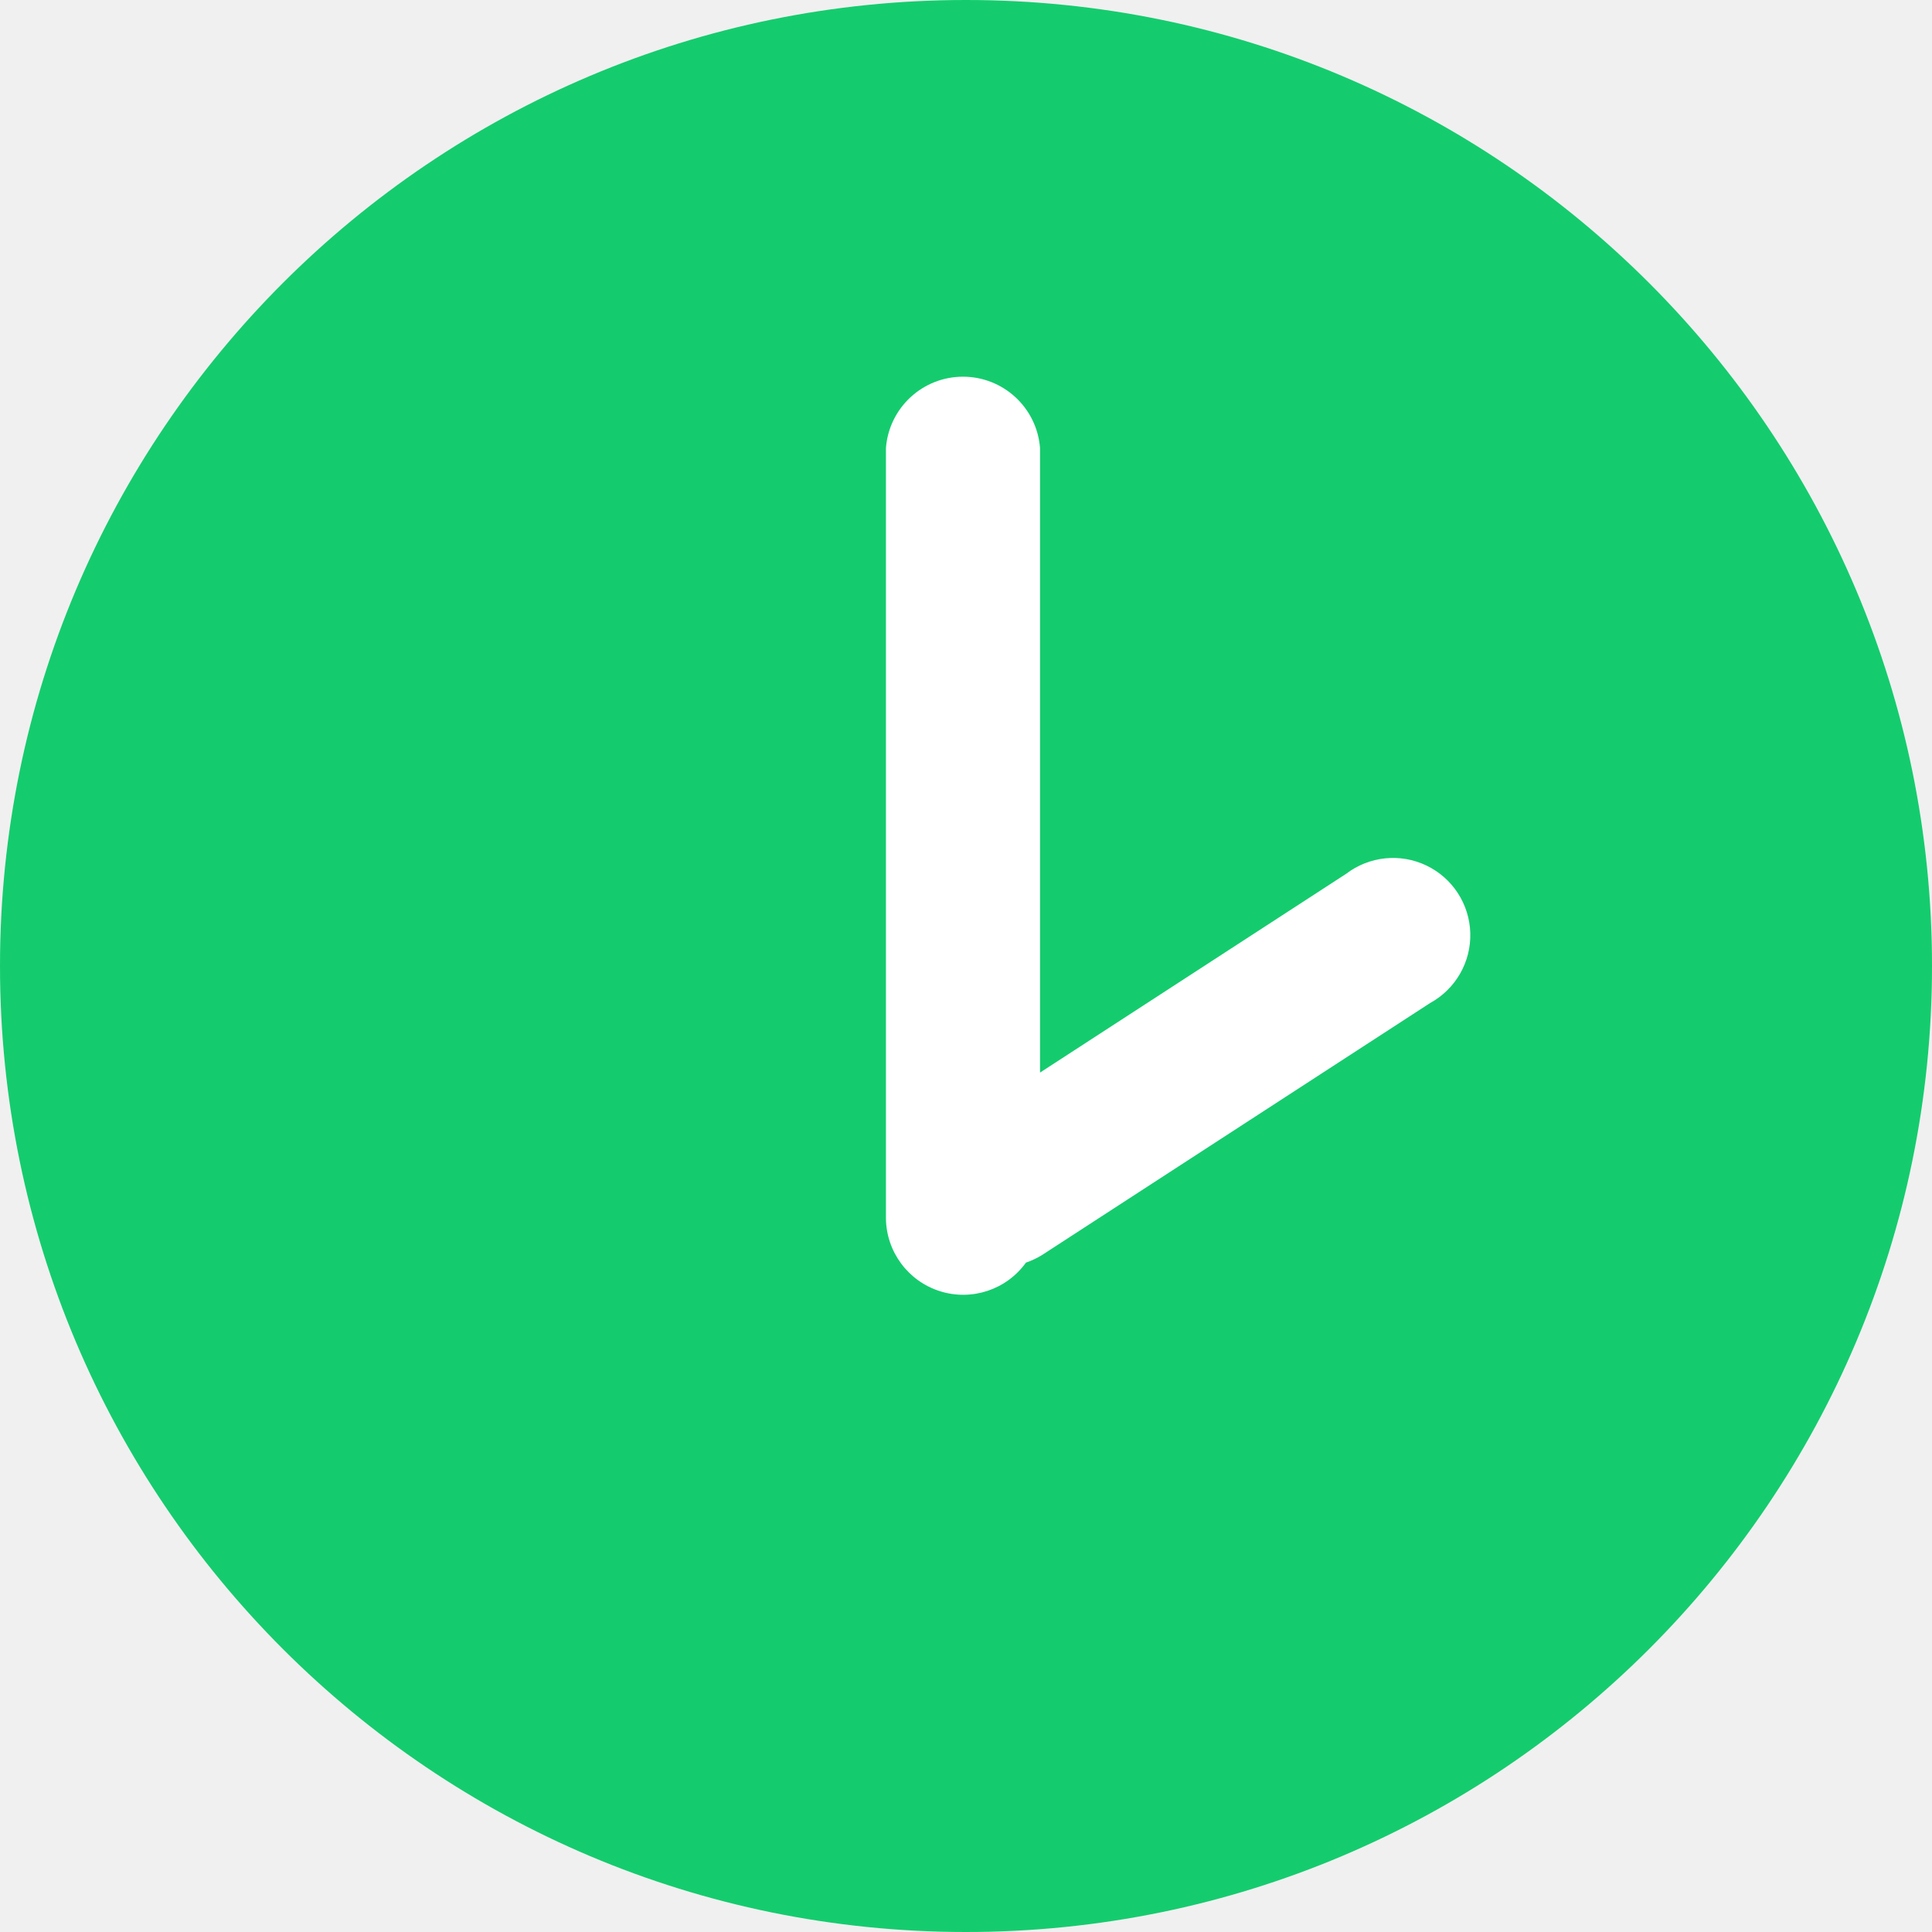
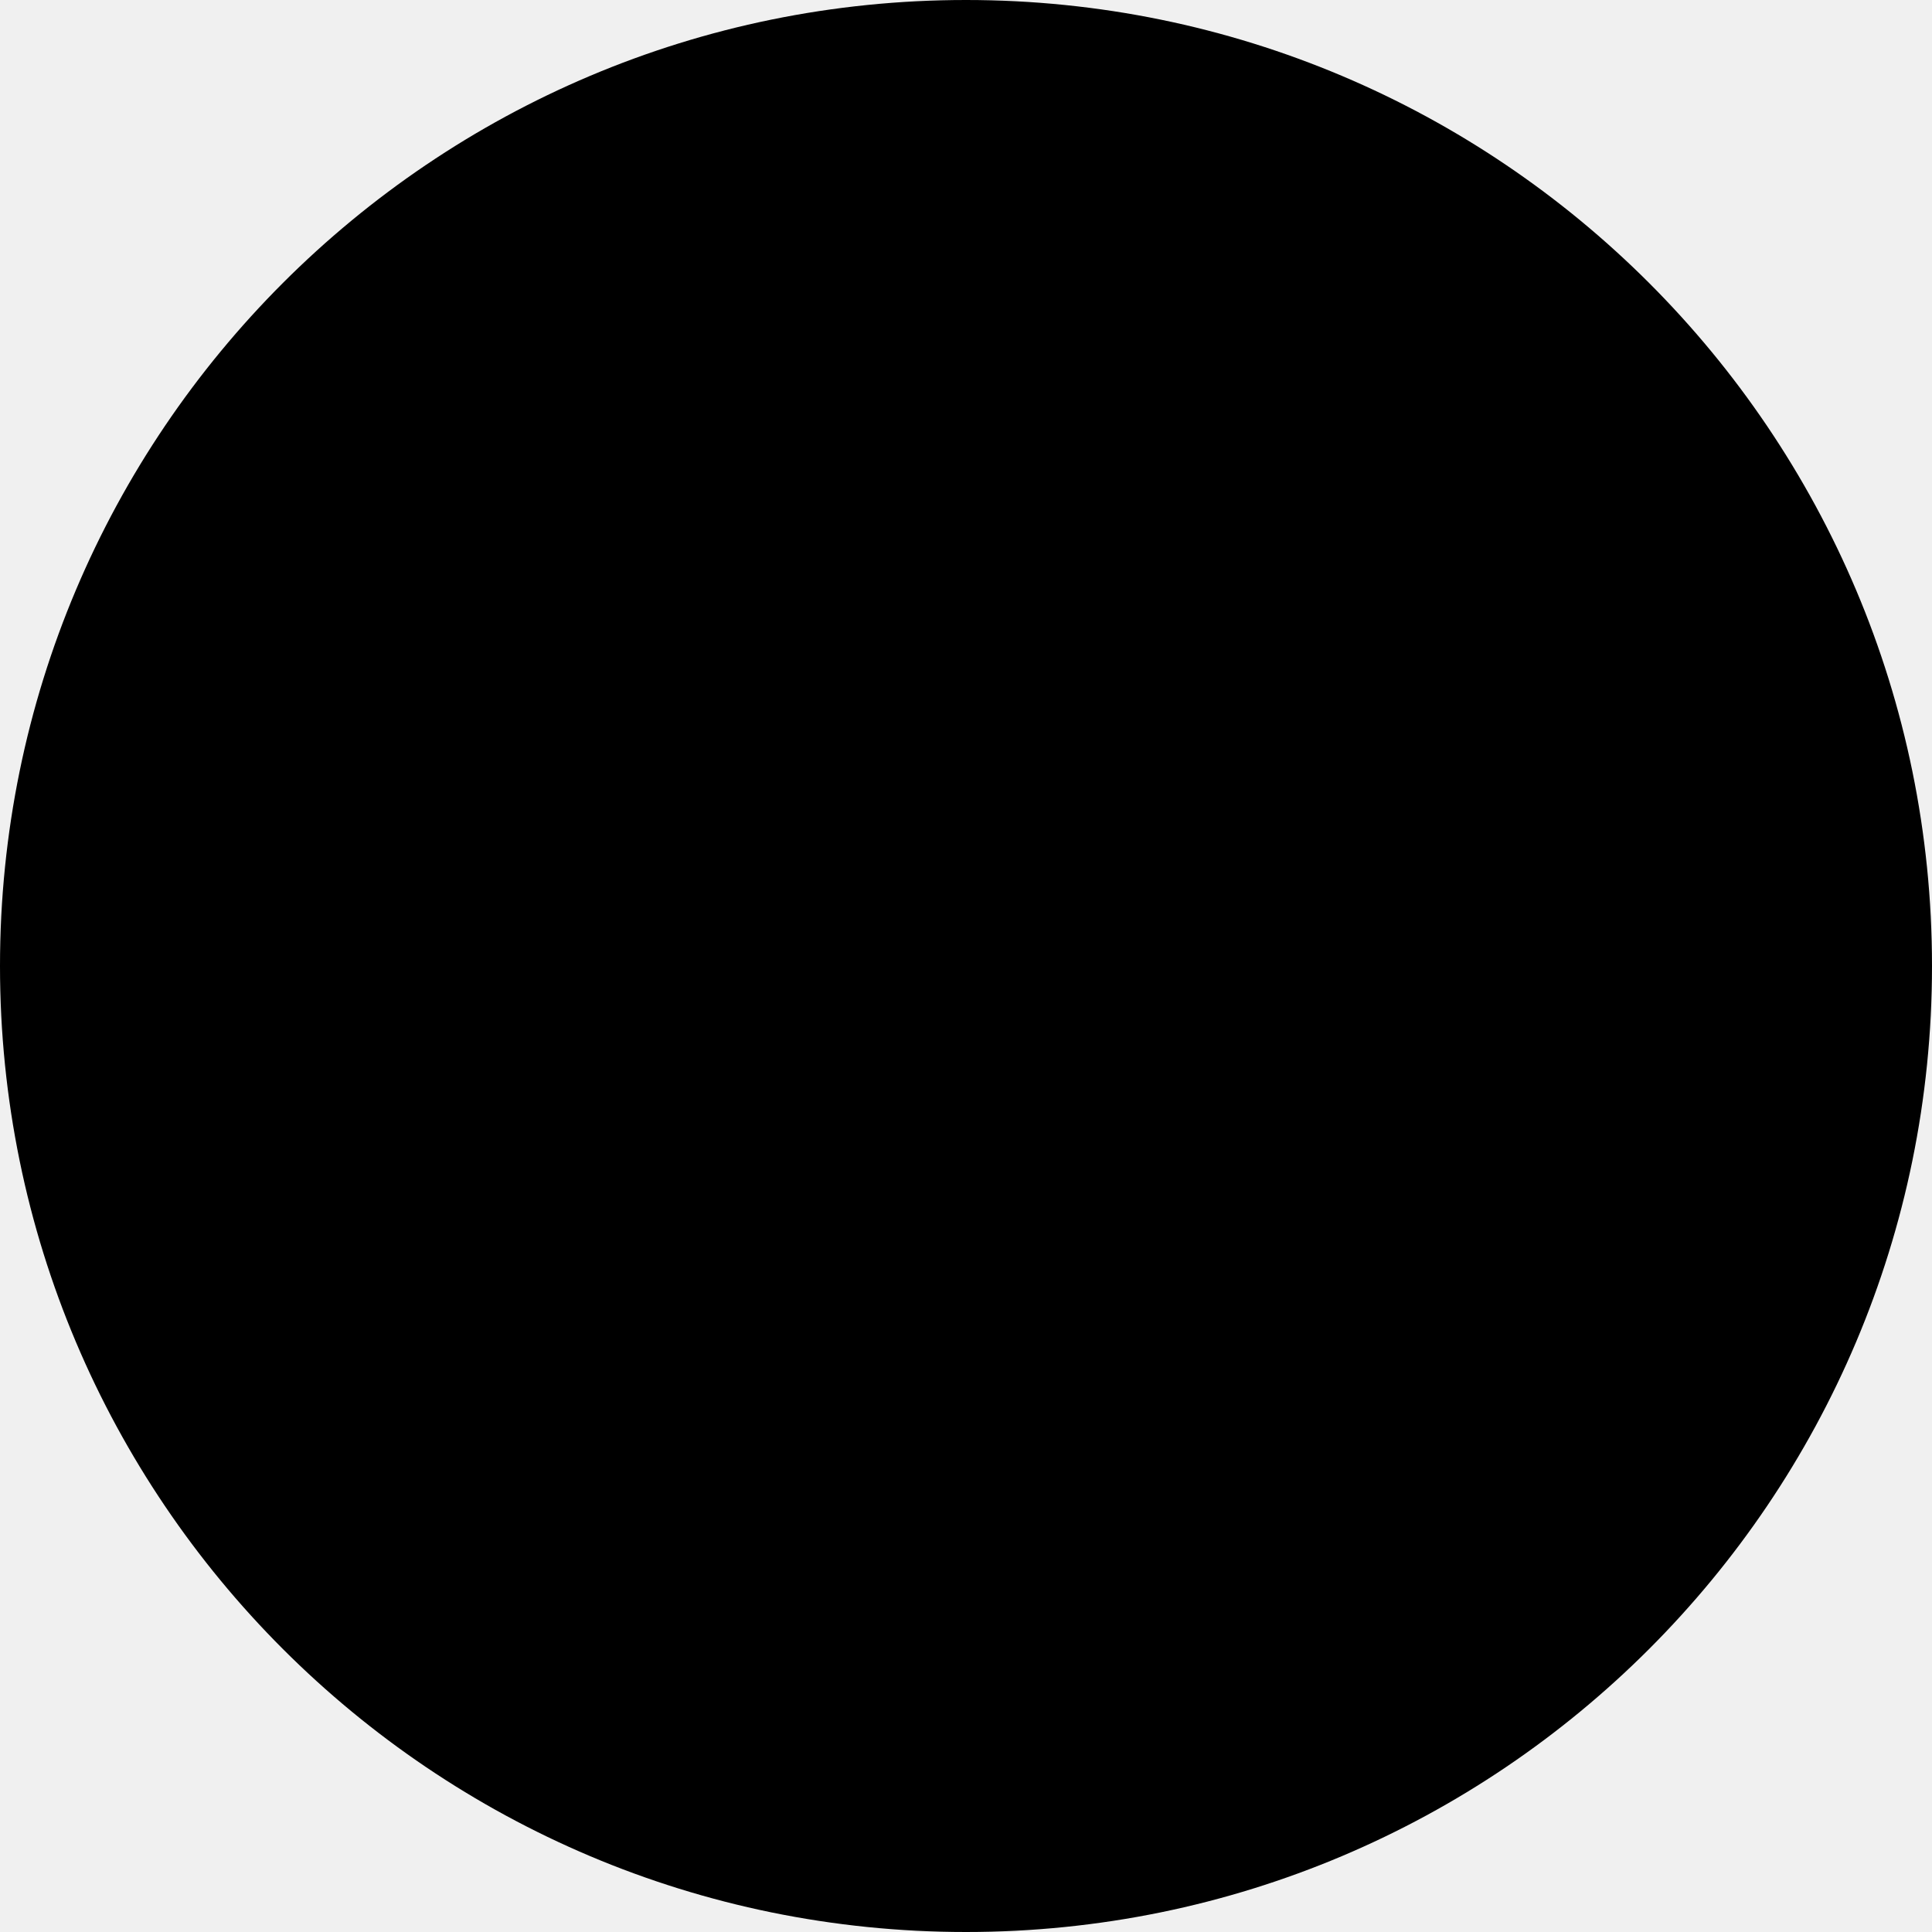
<svg xmlns="http://www.w3.org/2000/svg" viewBox="9415 4627 25 25">
-   <defs>
-     <style>.a{fill:#14cc6e;}.b{fill:#fff;}</style>
-   </defs>
  <g transform="translate(8855 2743)">
    <circle class="a" cx="12.5" cy="12.5" r="12.5" transform="translate(560 1884)" />
    <path class="b" d="M0,10.97V1A1,1,0,0,1,1.994,1V9.082L5.955,6.51A1,1,0,1,1,7.042,8.182L2.023,11.441a1,1,0,0,1-.211.1A1,1,0,0,1,0,10.97Z" transform="translate(571.464 1888.797)" />
  </g>
</svg>
